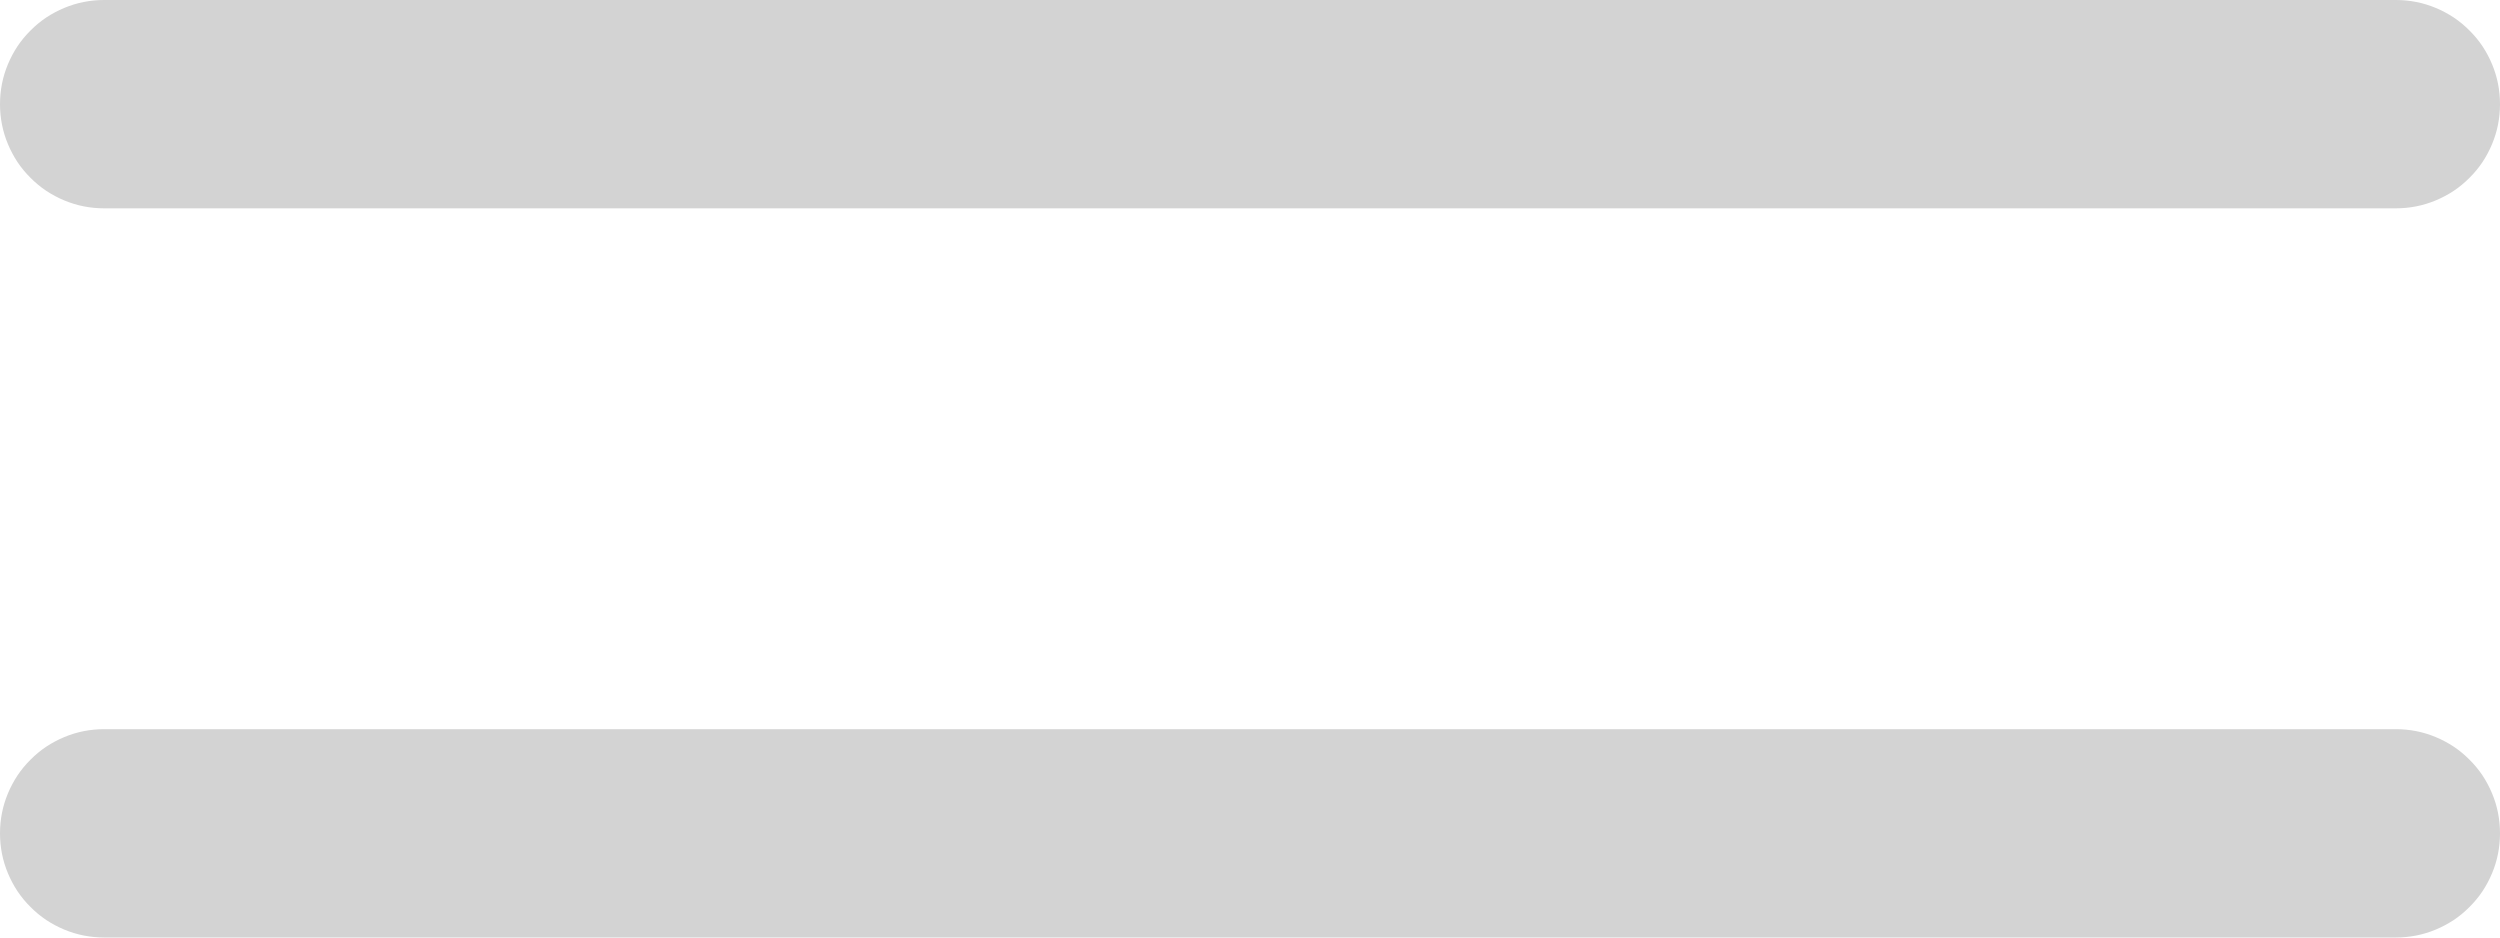
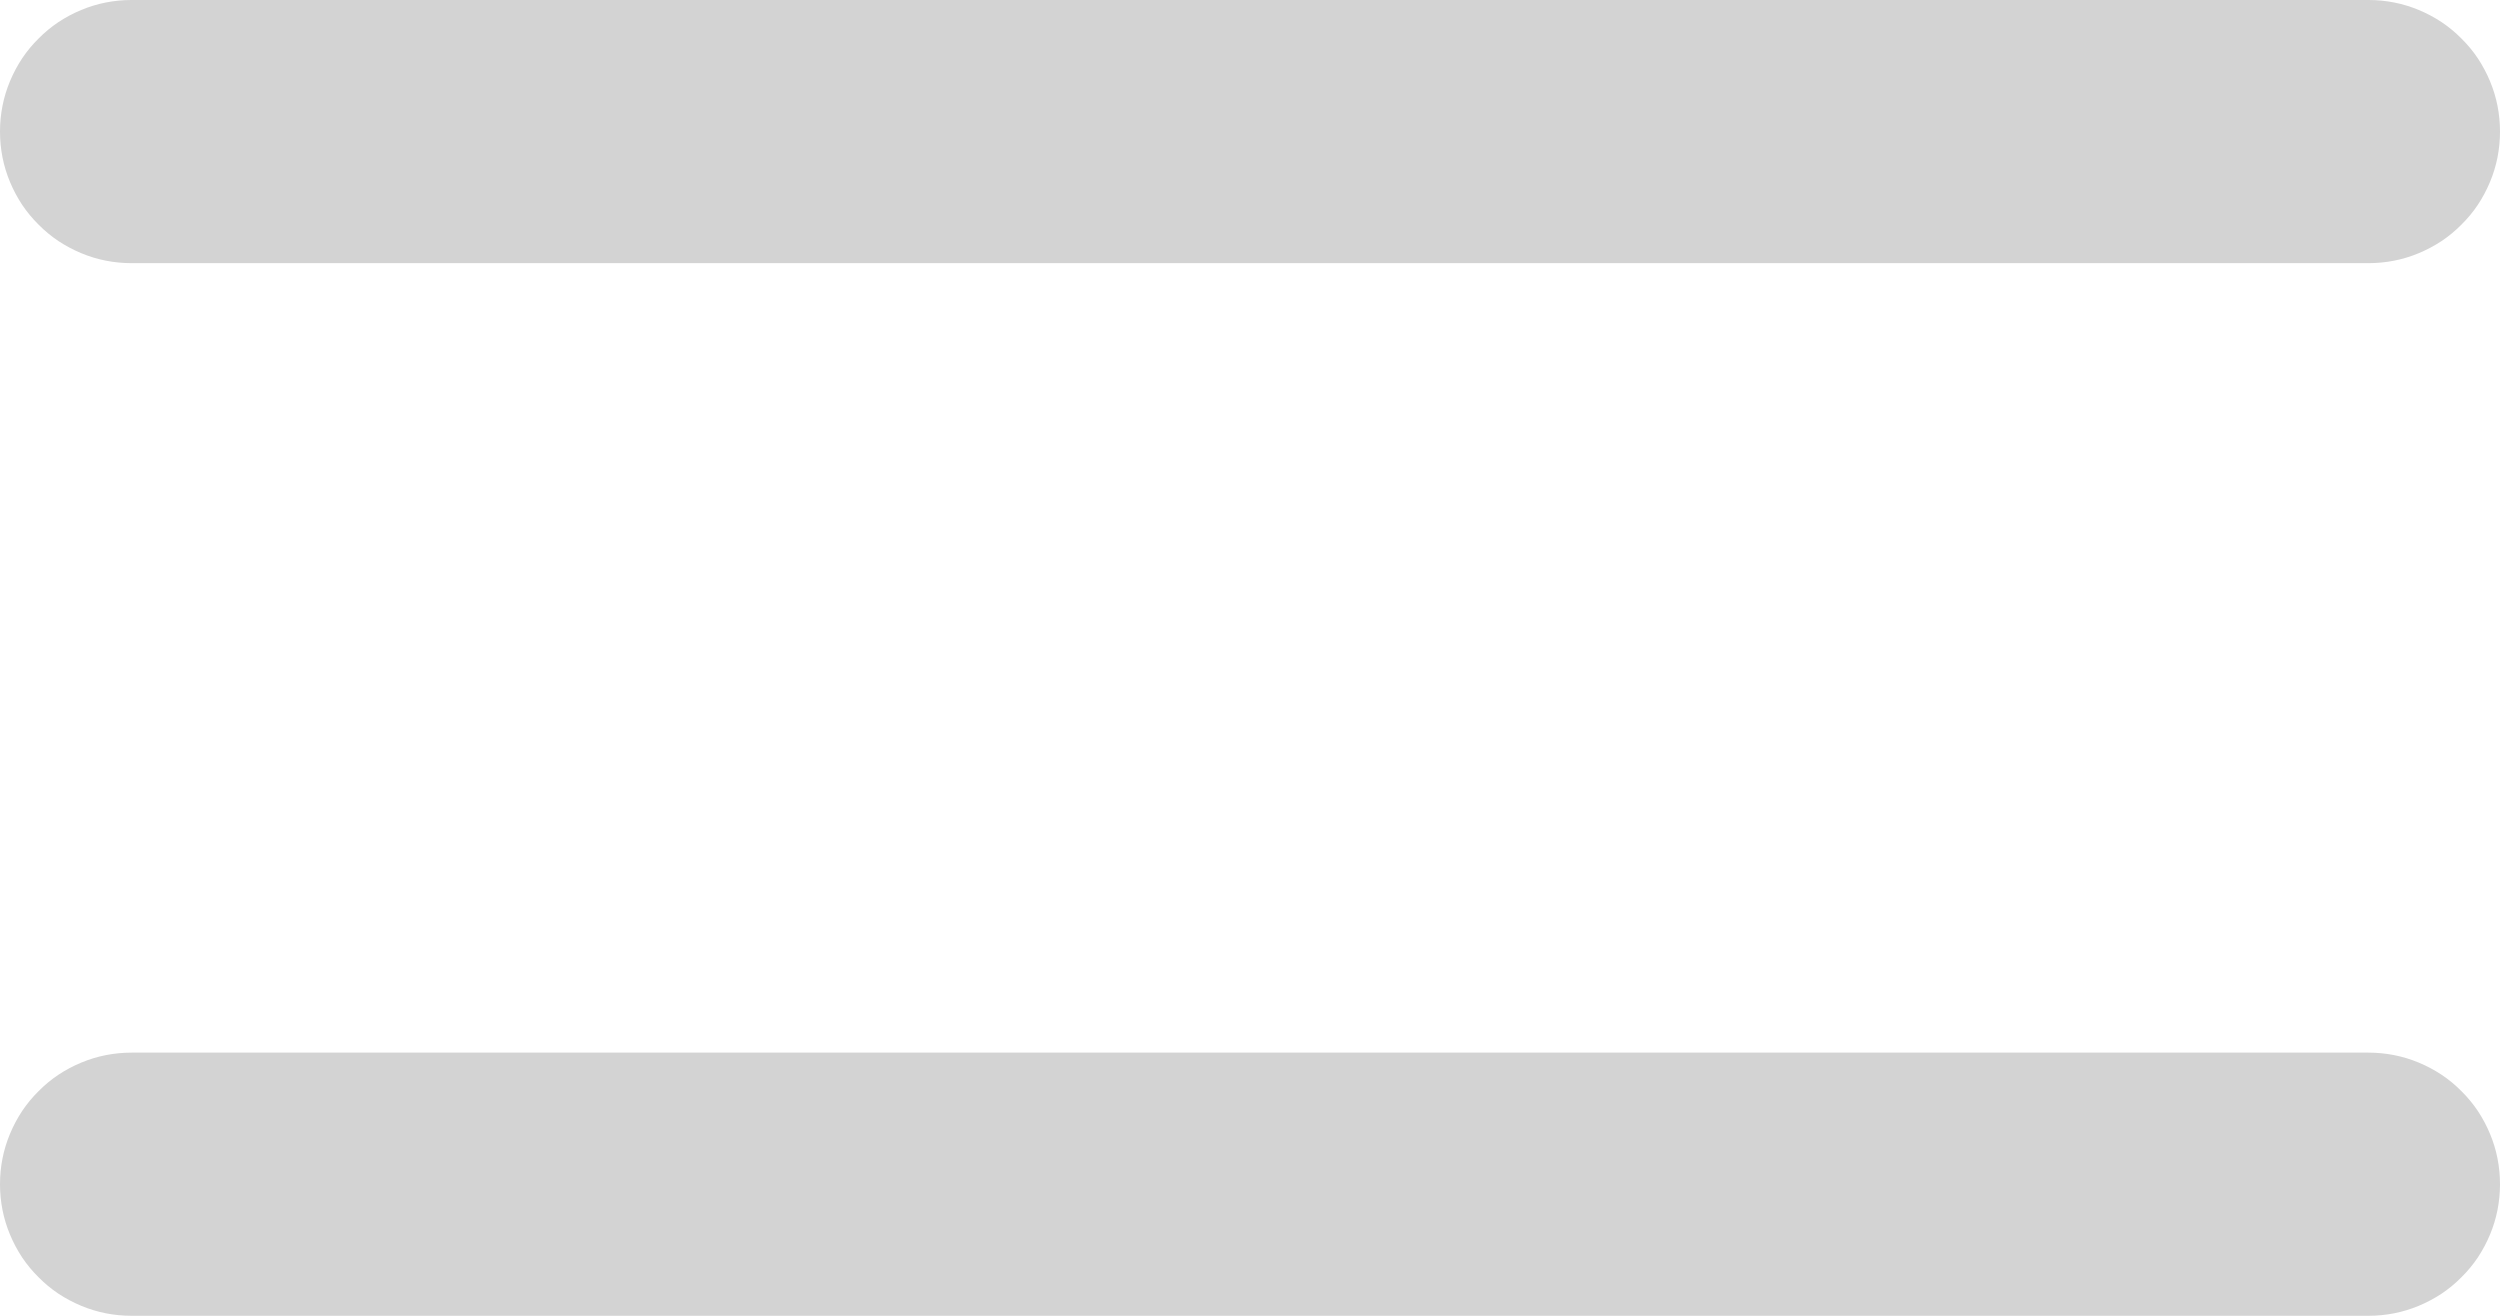
- <svg xmlns="http://www.w3.org/2000/svg" width="24px" height="9px" viewBox="0 0 24 9" version="1.1">
-   <path d="M0.999 7L23.001 7Q23.099 7 23.196 7.019Q23.292 7.038 23.383 7.076Q23.474 7.114 23.556 7.168Q23.638 7.223 23.707 7.293Q23.777 7.362 23.832 7.444Q23.886 7.526 23.924 7.617Q23.962 7.708 23.981 7.804Q24 7.901 24 7.999L24 8.001Q24 8.099 23.981 8.196Q23.962 8.292 23.924 8.383Q23.886 8.474 23.832 8.556Q23.777 8.638 23.707 8.707Q23.638 8.777 23.556 8.832Q23.474 8.886 23.383 8.924Q23.292 8.962 23.196 8.981Q23.099 9 23.001 9L0.999 9Q0.901 9 0.804 8.981Q0.708 8.962 0.617 8.924Q0.526 8.886 0.444 8.832Q0.362 8.777 0.293 8.707Q0.223 8.638 0.168 8.556Q0.114 8.474 0.076 8.383Q0.038 8.292 0.019 8.196Q0 8.099 0 8.001L0 7.999Q0 7.901 0.019 7.804Q0.038 7.708 0.076 7.617Q0.114 7.526 0.168 7.444Q0.223 7.362 0.293 7.293Q0.362 7.223 0.444 7.168Q0.526 7.114 0.617 7.076Q0.708 7.038 0.804 7.019Q0.901 7 0.999 7Z" id="Rectangle-2" fill="#D3D3D3" fill-rule="evenodd" stroke="none" />
-   <path d="M0.999 0L23.001 0Q23.099 0 23.196 0.019Q23.292 0.038 23.383 0.076Q23.474 0.114 23.556 0.168Q23.638 0.223 23.707 0.293Q23.777 0.362 23.832 0.444Q23.886 0.526 23.924 0.617Q23.962 0.708 23.981 0.804Q24 0.901 24 0.999L24 1.001Q24 1.099 23.981 1.196Q23.962 1.292 23.924 1.383Q23.886 1.474 23.832 1.556Q23.777 1.638 23.707 1.707Q23.638 1.777 23.556 1.832Q23.474 1.886 23.383 1.924Q23.292 1.962 23.196 1.981Q23.099 2 23.001 2L0.999 2Q0.901 2 0.804 1.981Q0.708 1.962 0.617 1.924Q0.526 1.886 0.444 1.832Q0.362 1.777 0.293 1.707Q0.223 1.638 0.168 1.556Q0.114 1.474 0.076 1.383Q0.038 1.292 0.019 1.196Q0 1.099 0 1.001L0 0.999Q0 0.901 0.019 0.804Q0.038 0.708 0.076 0.617Q0.114 0.526 0.168 0.444Q0.223 0.362 0.293 0.293Q0.362 0.223 0.444 0.168Q0.526 0.114 0.617 0.076Q0.708 0.038 0.804 0.019Q0.901 0 0.999 0Z" id="Rectangle-2-Copy" fill="#D3D3D3" fill-rule="evenodd" stroke="none" />
+ <svg xmlns="http://www.w3.org/2000/svg" width="19px" height="10px" viewBox="0 0 19 10" version="1.1">
+   <path d="M0.999 0L18.001 0Q18.099 0 18.196 0.019Q18.292 0.038 18.383 0.076Q18.474 0.114 18.556 0.168Q18.638 0.223 18.707 0.293Q18.777 0.362 18.832 0.444Q18.886 0.526 18.924 0.617Q18.962 0.708 18.981 0.804Q19 0.901 19 0.999L19 1.001Q19 1.099 18.981 1.196Q18.962 1.292 18.924 1.383Q18.886 1.474 18.832 1.556Q18.777 1.638 18.707 1.707Q18.638 1.777 18.556 1.832Q18.474 1.886 18.383 1.924Q18.292 1.962 18.196 1.981Q18.099 2 18.001 2L0.999 2Q0.901 2 0.804 1.981Q0.708 1.962 0.617 1.924Q0.526 1.886 0.444 1.832Q0.362 1.777 0.293 1.707Q0.223 1.638 0.168 1.556Q0.114 1.474 0.076 1.383Q0.038 1.292 0.019 1.196Q0 1.099 0 1.001L0 0.999Q0 0.901 0.019 0.804Q0.038 0.708 0.076 0.617Q0.114 0.526 0.168 0.444Q0.223 0.362 0.293 0.293Q0.362 0.223 0.444 0.168Q0.526 0.114 0.617 0.076Q0.708 0.038 0.804 0.019Q0.901 0 0.999 0Z" id="Rectangle" fill="#D3D3D3" fill-rule="evenodd" stroke="none" />
+   <path d="M0.999 8L18.001 8Q18.099 8 18.196 8.019Q18.292 8.038 18.383 8.076Q18.474 8.114 18.556 8.168Q18.638 8.223 18.707 8.293Q18.777 8.362 18.832 8.444Q18.886 8.526 18.924 8.617Q18.962 8.708 18.981 8.804Q19 8.901 19 8.999L19 9.001Q19 9.099 18.981 9.196Q18.962 9.292 18.924 9.383Q18.886 9.474 18.832 9.556Q18.777 9.638 18.707 9.707Q18.638 9.777 18.556 9.832Q18.474 9.886 18.383 9.924Q18.292 9.962 18.196 9.981Q18.099 10 18.001 10L0.999 10Q0.901 10 0.804 9.981Q0.708 9.962 0.617 9.924Q0.526 9.886 0.444 9.832Q0.362 9.777 0.293 9.707Q0.223 9.638 0.168 9.556Q0.114 9.474 0.076 9.383Q0.038 9.292 0.019 9.196Q0 9.099 0 9.001L0 8.999Q0 8.901 0.019 8.804Q0.038 8.708 0.076 8.617Q0.114 8.526 0.168 8.444Q0.223 8.362 0.293 8.293Q0.362 8.223 0.444 8.168Q0.526 8.114 0.617 8.076Q0.708 8.038 0.804 8.019Q0.901 8 0.999 8Z" id="Rectangle-Copy" fill="#D3D3D3" fill-rule="evenodd" stroke="none" />
</svg>
